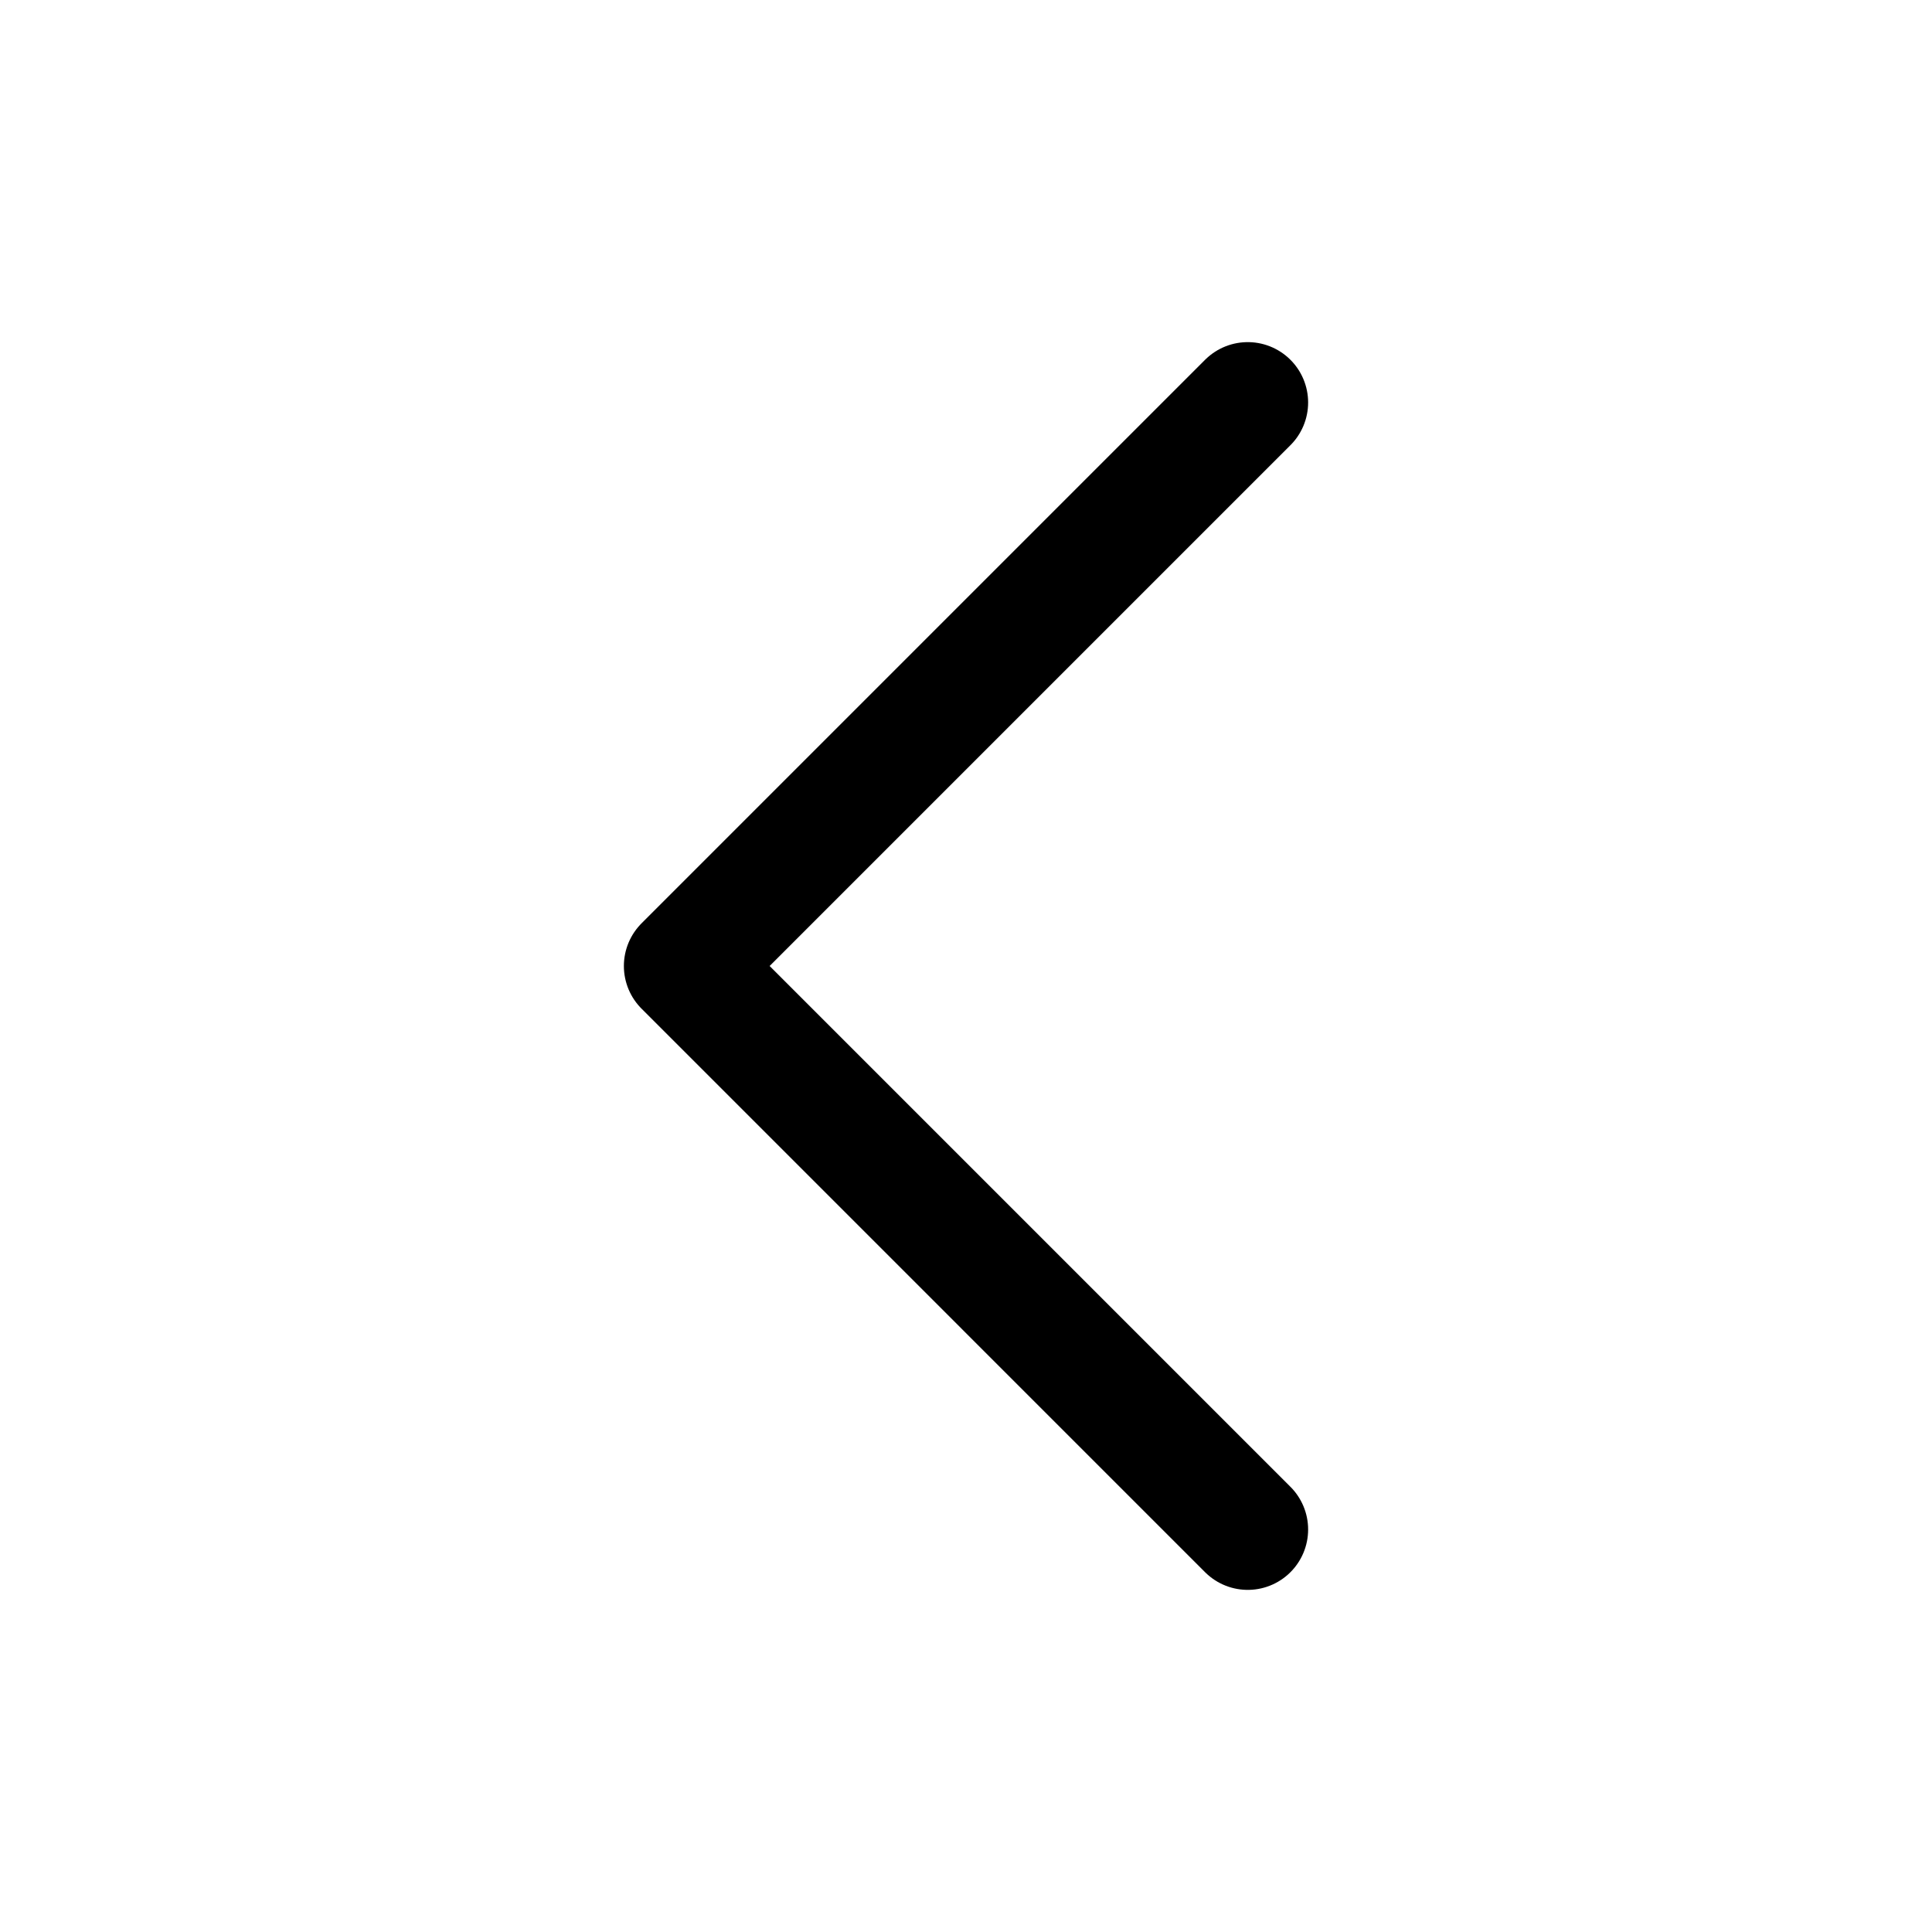
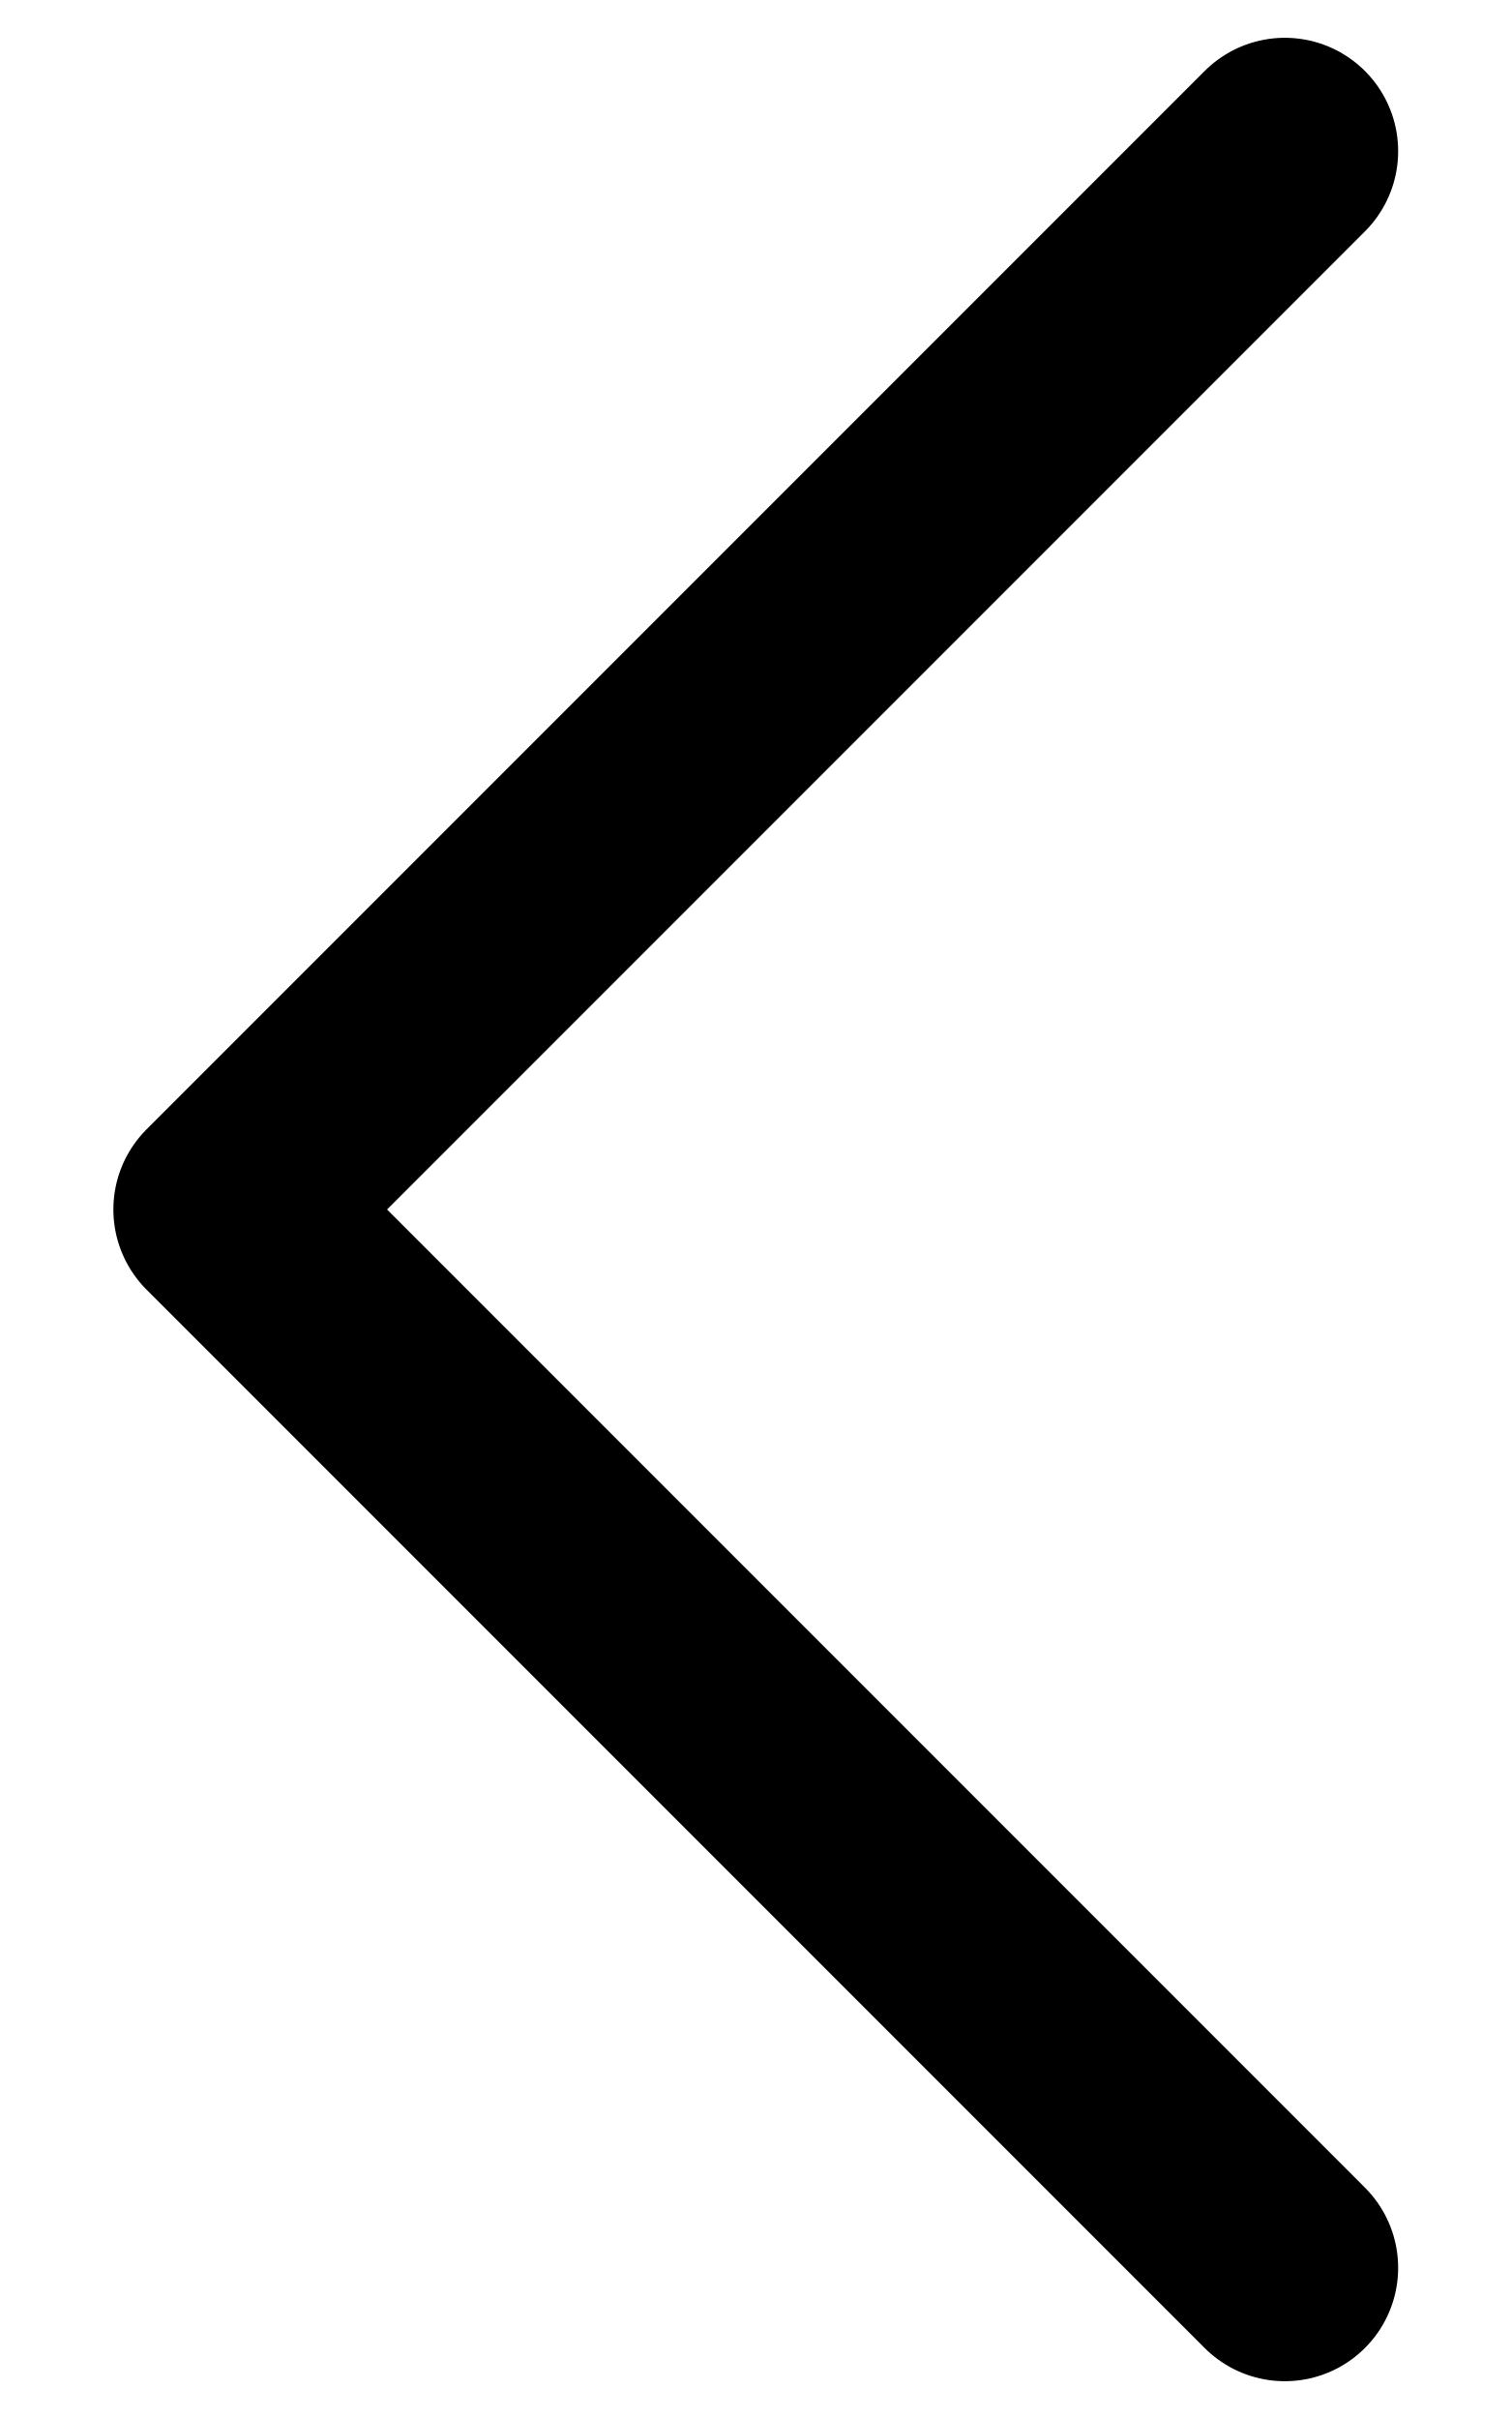
- <svg xmlns="http://www.w3.org/2000/svg" width="24" height="24" viewBox="0 0 24 24" fill="none">
-   <path d="M15.5 19L8.5 12L15.5 5" stroke="black" stroke-width="1.5" stroke-linecap="round" stroke-linejoin="round" />
+ <svg xmlns="http://www.w3.org/2000/svg" width="10" height="16" viewBox="0 0 10 16" fill="none">
+   <path d="M8.5 15L1.5 8L8.5 1" stroke="black" stroke-width="1.5" stroke-linecap="round" stroke-linejoin="round" />
</svg>
